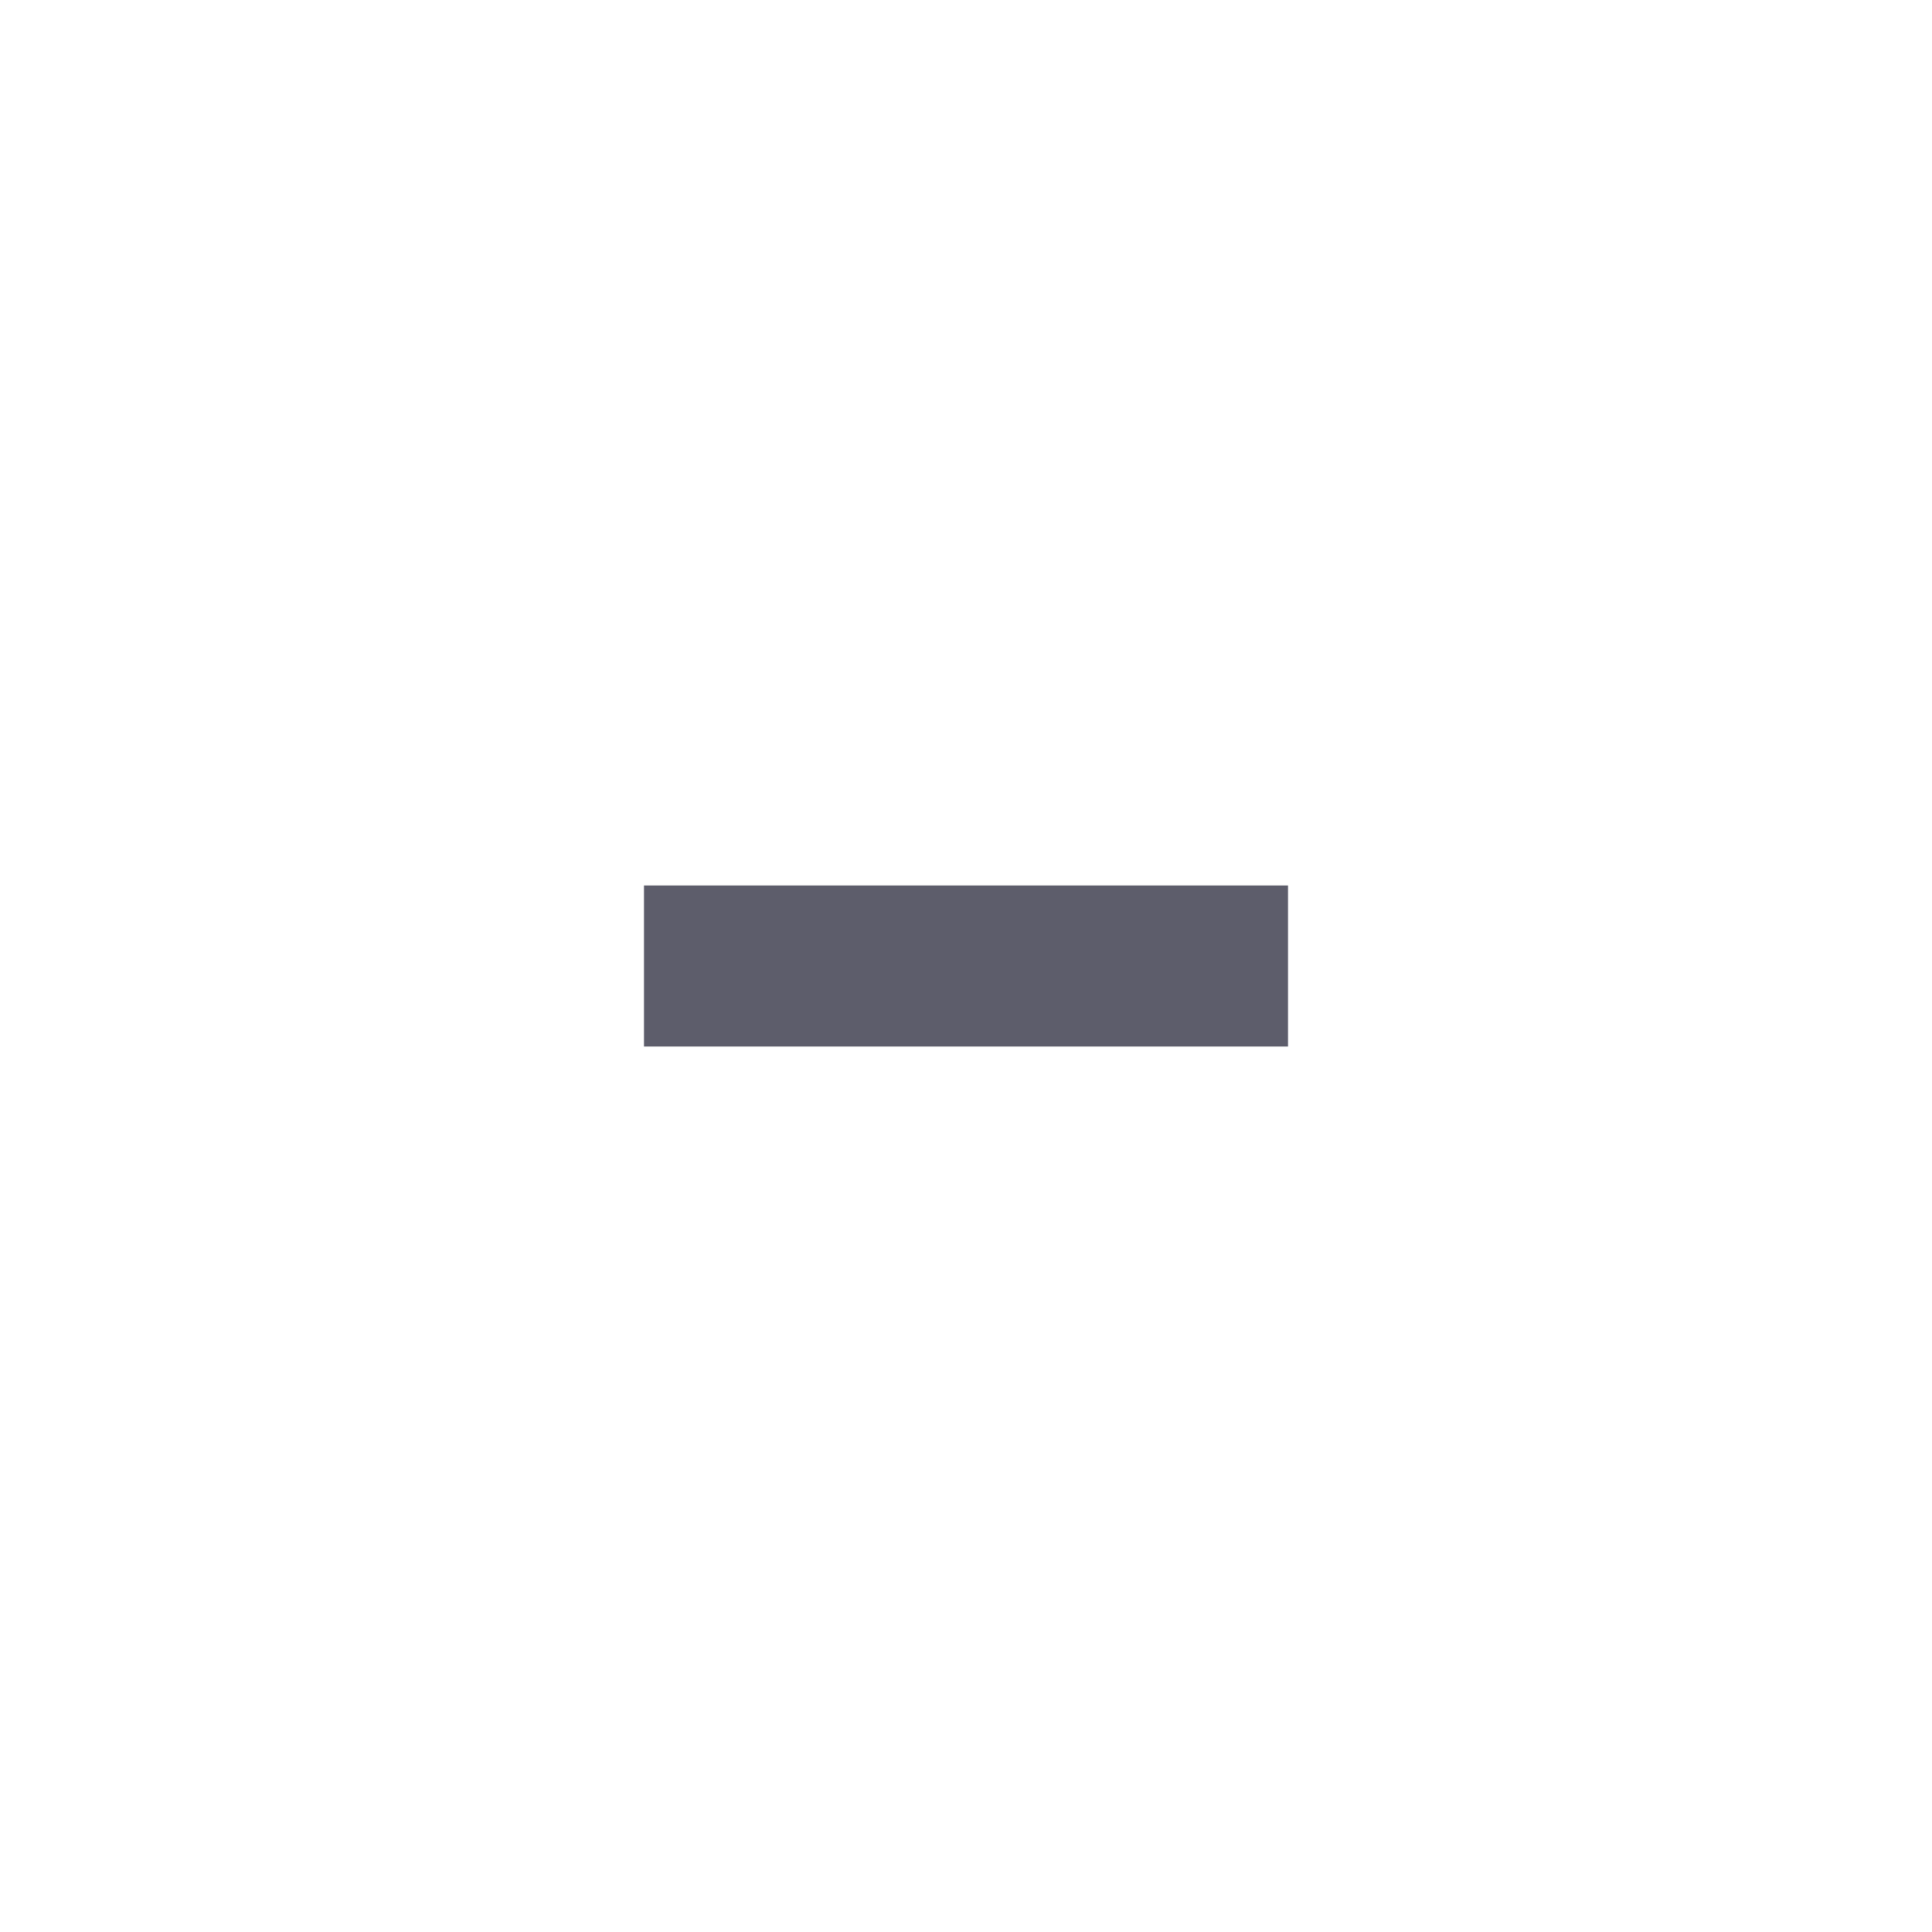
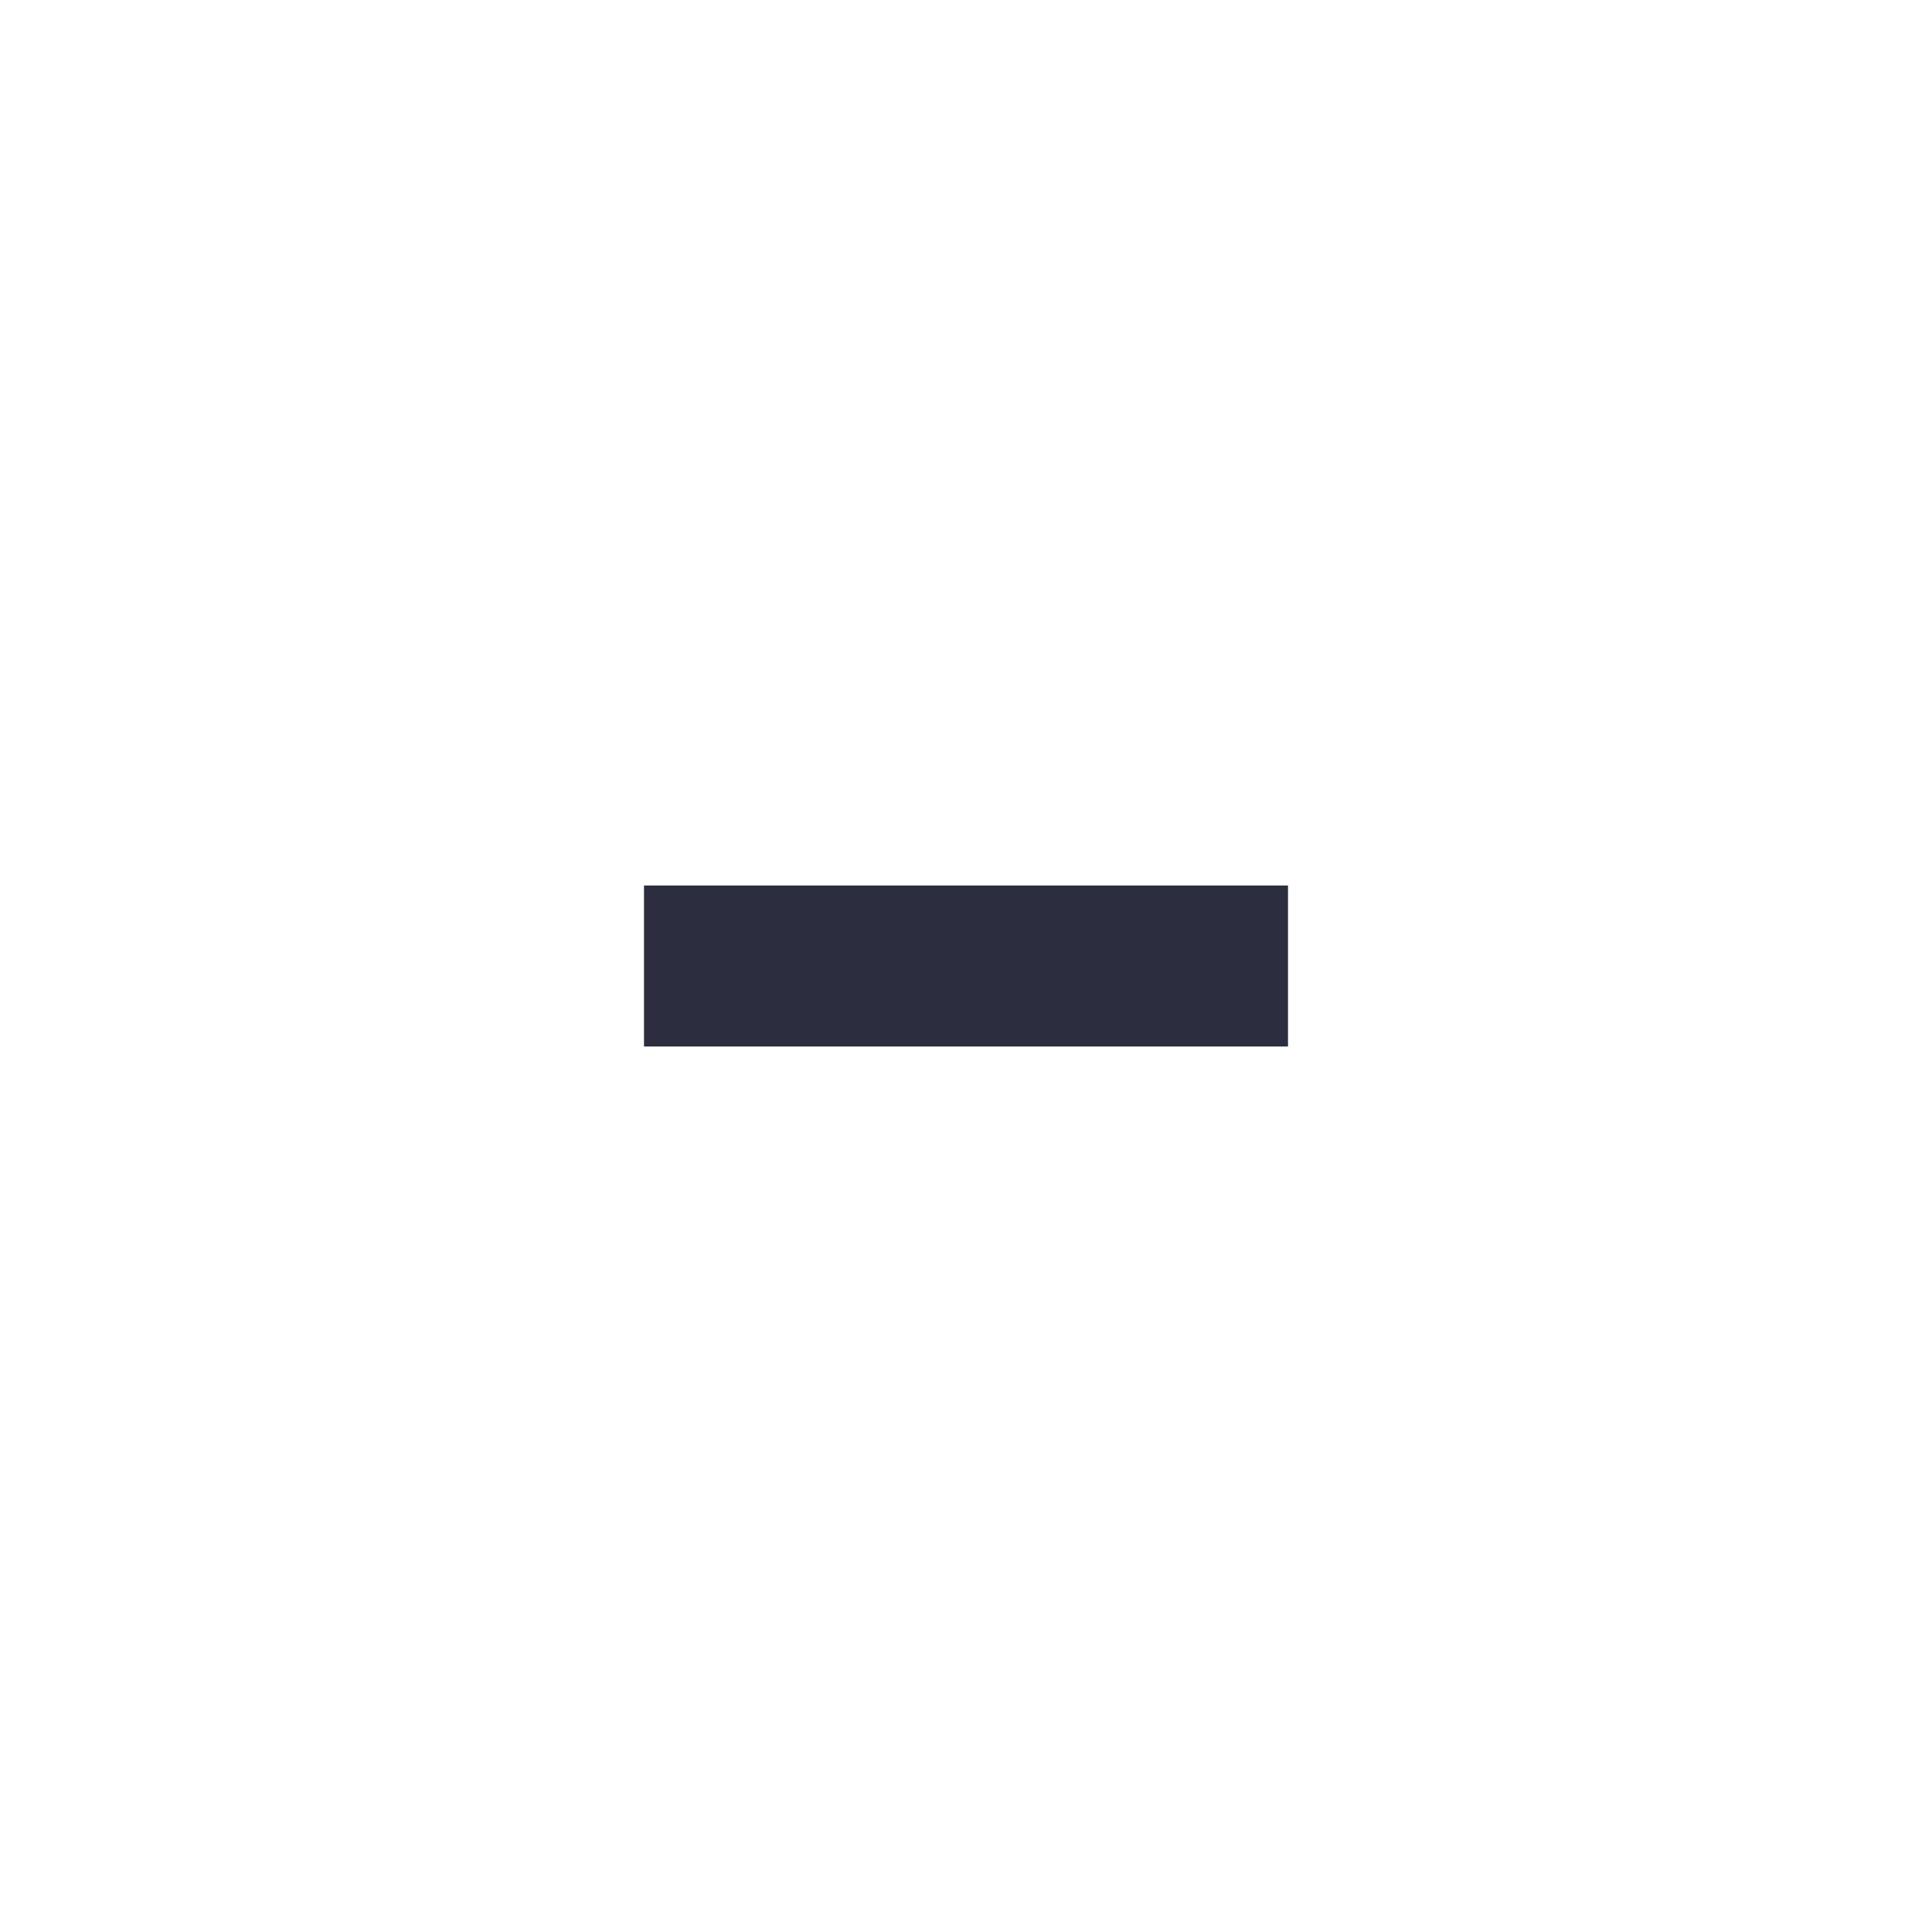
<svg xmlns="http://www.w3.org/2000/svg" version="1.1" x="0px" y="0px" width="24px" height="24px" viewBox="0 0 24 24" xml:space="preserve">
-   <rect x="8" y="11" fill="#5d5d6b" width="8" height="2" />
+   <rect x="8" y="11" fill="#2c2d3e" width="8" height="2" />
</svg>
